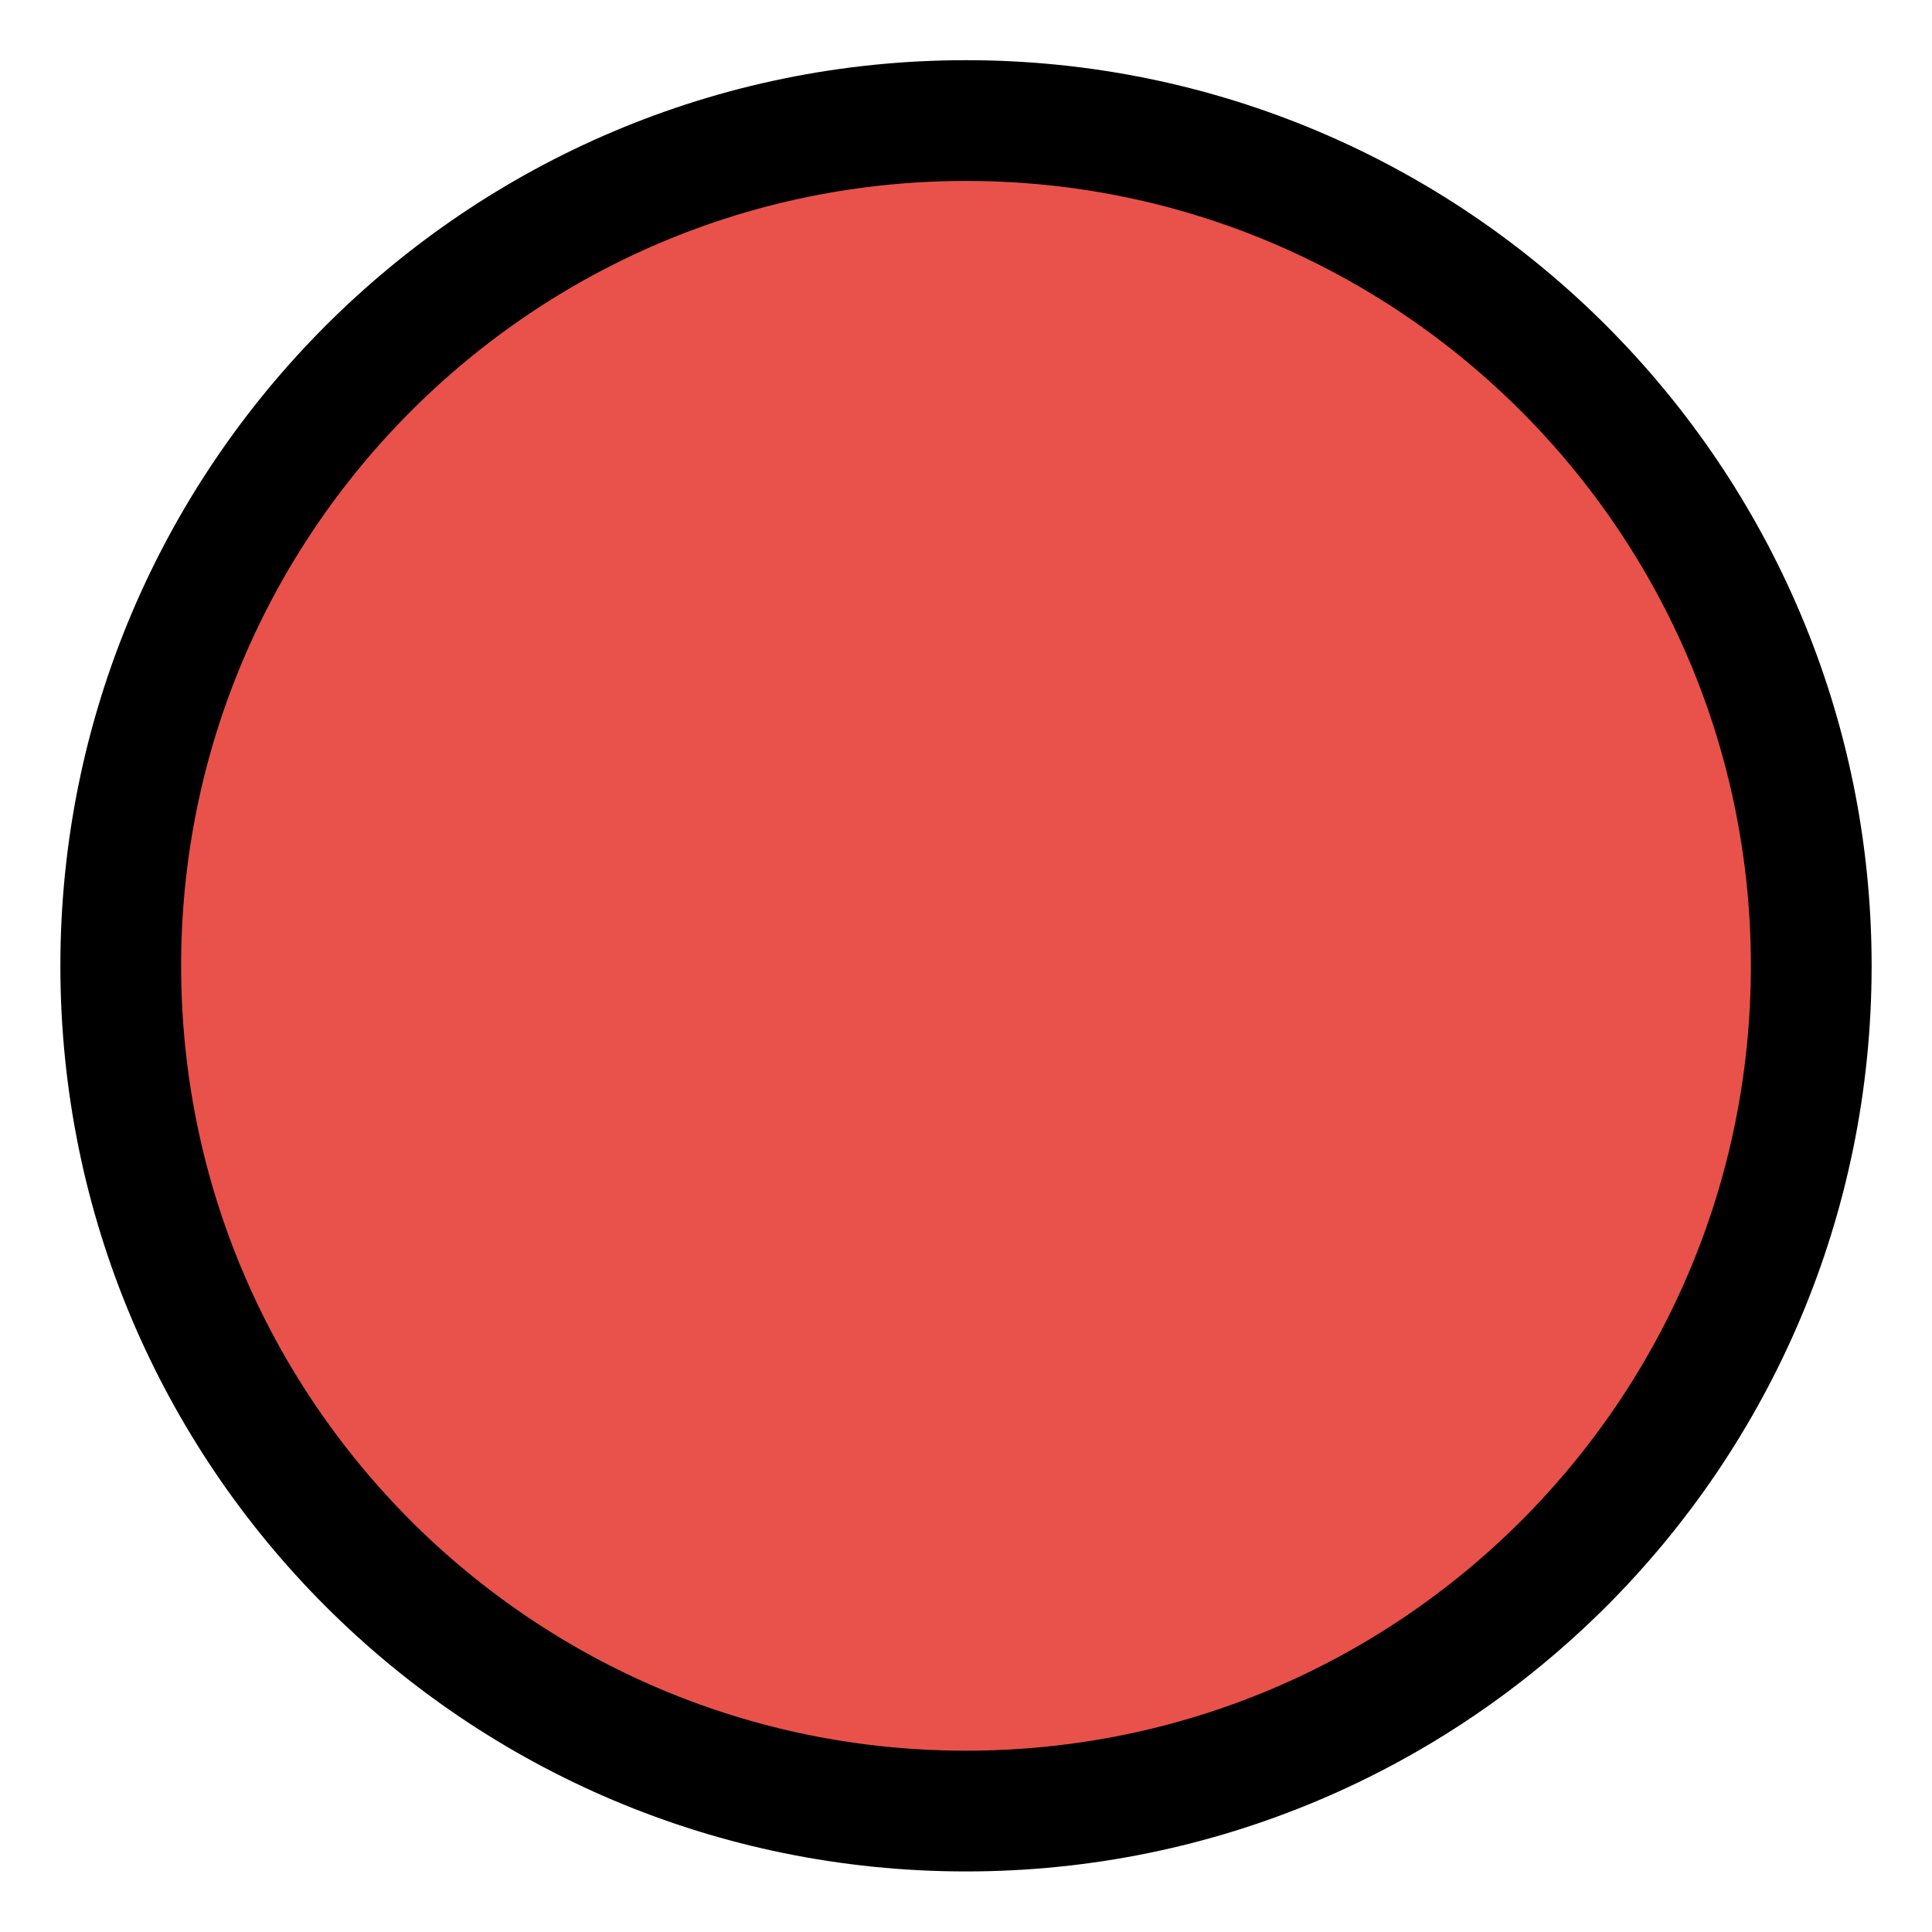
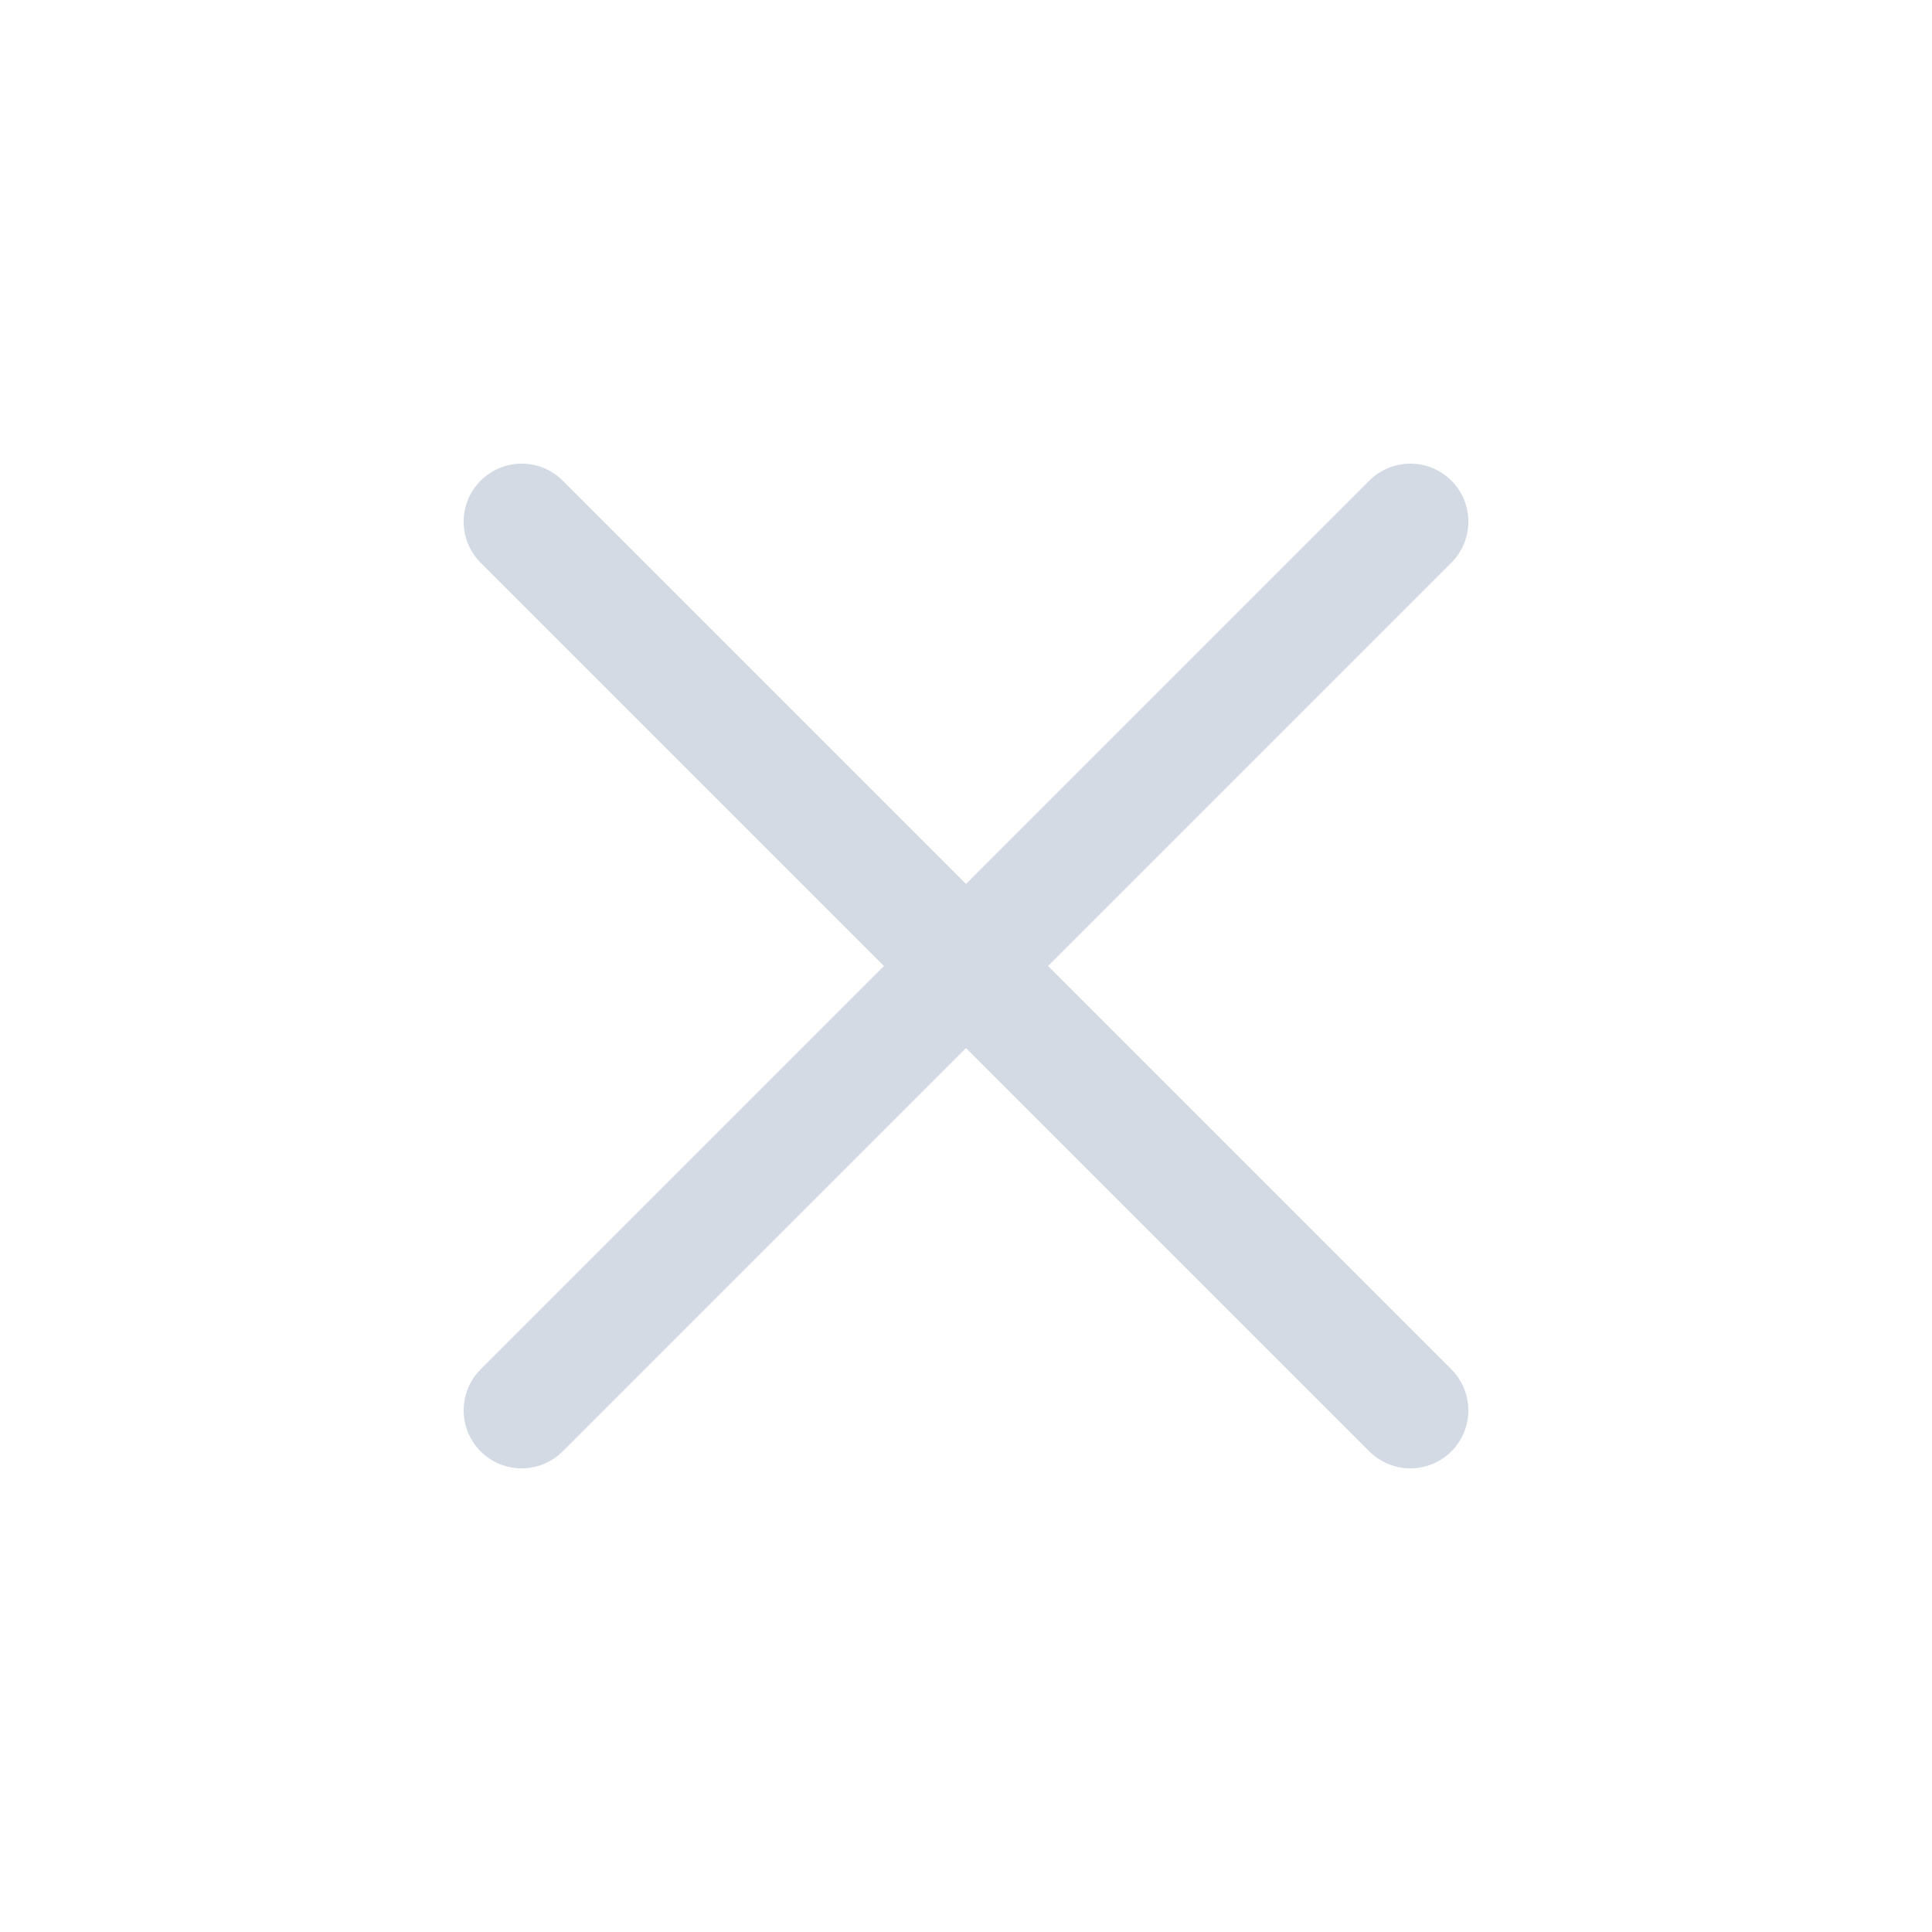
<svg xmlns="http://www.w3.org/2000/svg" viewBox="0 0 50 50" version="1.2" baseProfile="tiny">
  <defs>
</defs>
  <g fill="none" stroke="black" stroke-width="1" fill-rule="evenodd" stroke-linecap="square" stroke-linejoin="bevel">
-     <g fill="none" stroke="#000000" stroke-opacity="1" stroke-width="1" stroke-linecap="square" stroke-linejoin="bevel" transform="matrix(1,0,0,1,0,0)" font-family="Noto Sans" font-size="10" font-weight="400" font-style="normal">
+     <g fill="none" stroke="#000000" stroke-opacity="1" stroke-width="1" stroke-linecap="square" stroke-linejoin="bevel" transform="matrix(1,0,0,1,0,0)" font-family="IBM Plex Sans" font-size="10" font-weight="400" font-style="normal">
</g>
-     <g fill="#000000" fill-opacity="1" stroke="none" transform="matrix(3.125,0,0,3.125,-915.625,758.243)" font-family="Noto Sans" font-size="10" font-weight="400" font-style="normal" opacity="0">
-       <path vector-effect="none" fill-rule="evenodd" d="M293,-242.638 C293,-242.638 293,-242.638 293,-242.638 L309,-242.638 C309,-242.638 309,-242.638 309,-242.638 L309,-226.638 C309,-226.638 309,-226.638 309,-226.638 L293,-226.638 C293,-226.638 293,-226.638 293,-226.638 L293,-242.638 Z " />
+     <g fill="none" stroke="#d3dae3" stroke-opacity="1" stroke-width="1.001" stroke-linecap="square" stroke-linejoin="bevel" transform="matrix(2.5,0,0,2.5,2.5,2.5)" font-family="IBM Plex Sans" font-size="10" font-weight="400" font-style="normal">
+ </g>
+     <g fill="none" stroke="#d3dae3" stroke-opacity="1" stroke-width="1.001" stroke-linecap="round" stroke-linejoin="miter" stroke-miterlimit="2" transform="matrix(2.5,0,0,2.5,2.5,2.5)" font-family="IBM Plex Sans" font-size="10" font-weight="400" font-style="normal">
+ </g>
+     <g fill="none" stroke="#d3dae3" stroke-opacity="1" stroke-width="1.001" stroke-linecap="round" stroke-linejoin="miter" stroke-miterlimit="2" transform="matrix(2.5,0,0,2.5,2.5,2.5)" font-family="IBM Plex Sans" font-size="10" font-weight="400" font-style="normal">
+ </g>
+     <g fill="none" stroke="#d3dae3" stroke-opacity="1" stroke-width="1.201" stroke-linecap="round" stroke-linejoin="miter" stroke-miterlimit="2" transform="matrix(2.5,0,0,2.5,2.5,2.5)" font-family="IBM Plex Sans" font-size="10" font-weight="400" font-style="normal">
+       <polyline fill="none" vector-effect="none" points="4.4,4.4 13.6,13.6 " />
+       <polyline fill="none" vector-effect="none" points="13.6,4.4 4.4,13.6 " />
    </g>
-     <g fill="#e9524a" fill-opacity="1" stroke="#000000" stroke-opacity="1" stroke-width="1" stroke-linecap="butt" stroke-linejoin="miter" stroke-miterlimit="4" transform="matrix(3.125,0,0,3.125,-12.5,-3226.13)" font-family="Noto Sans" font-size="10" font-weight="400" font-style="normal">
-       <path vector-effect="none" fill-rule="evenodd" d="M12,1047.36 C15.866,1047.36 19,1044.23 19,1040.36 C19,1036.5 15.866,1033.36 12,1033.36 C8.134,1033.36 5,1036.5 5,1040.36 C5,1044.23 8.134,1047.36 12,1047.36 Z " />
-     </g>
-     <g fill="none" stroke="#000000" stroke-opacity="1" stroke-width="1" stroke-linecap="square" stroke-linejoin="bevel" transform="matrix(1,0,0,1,0,0)" font-family="Noto Sans" font-size="10" font-weight="400" font-style="normal">
+     <g fill="none" stroke="#d3dae3" stroke-opacity="1" stroke-width="1.001" stroke-linecap="square" stroke-linejoin="bevel" transform="matrix(2.5,0,0,2.5,2.5,2.5)" font-family="IBM Plex Sans" font-size="10" font-weight="400" font-style="normal">
+ </g>
+     <g fill="none" stroke="#000000" stroke-opacity="1" stroke-width="1" stroke-linecap="square" stroke-linejoin="bevel" transform="matrix(1,0,0,1,0,0)" font-family="IBM Plex Sans" font-size="10" font-weight="400" font-style="normal">
</g>
  </g>
</svg>
